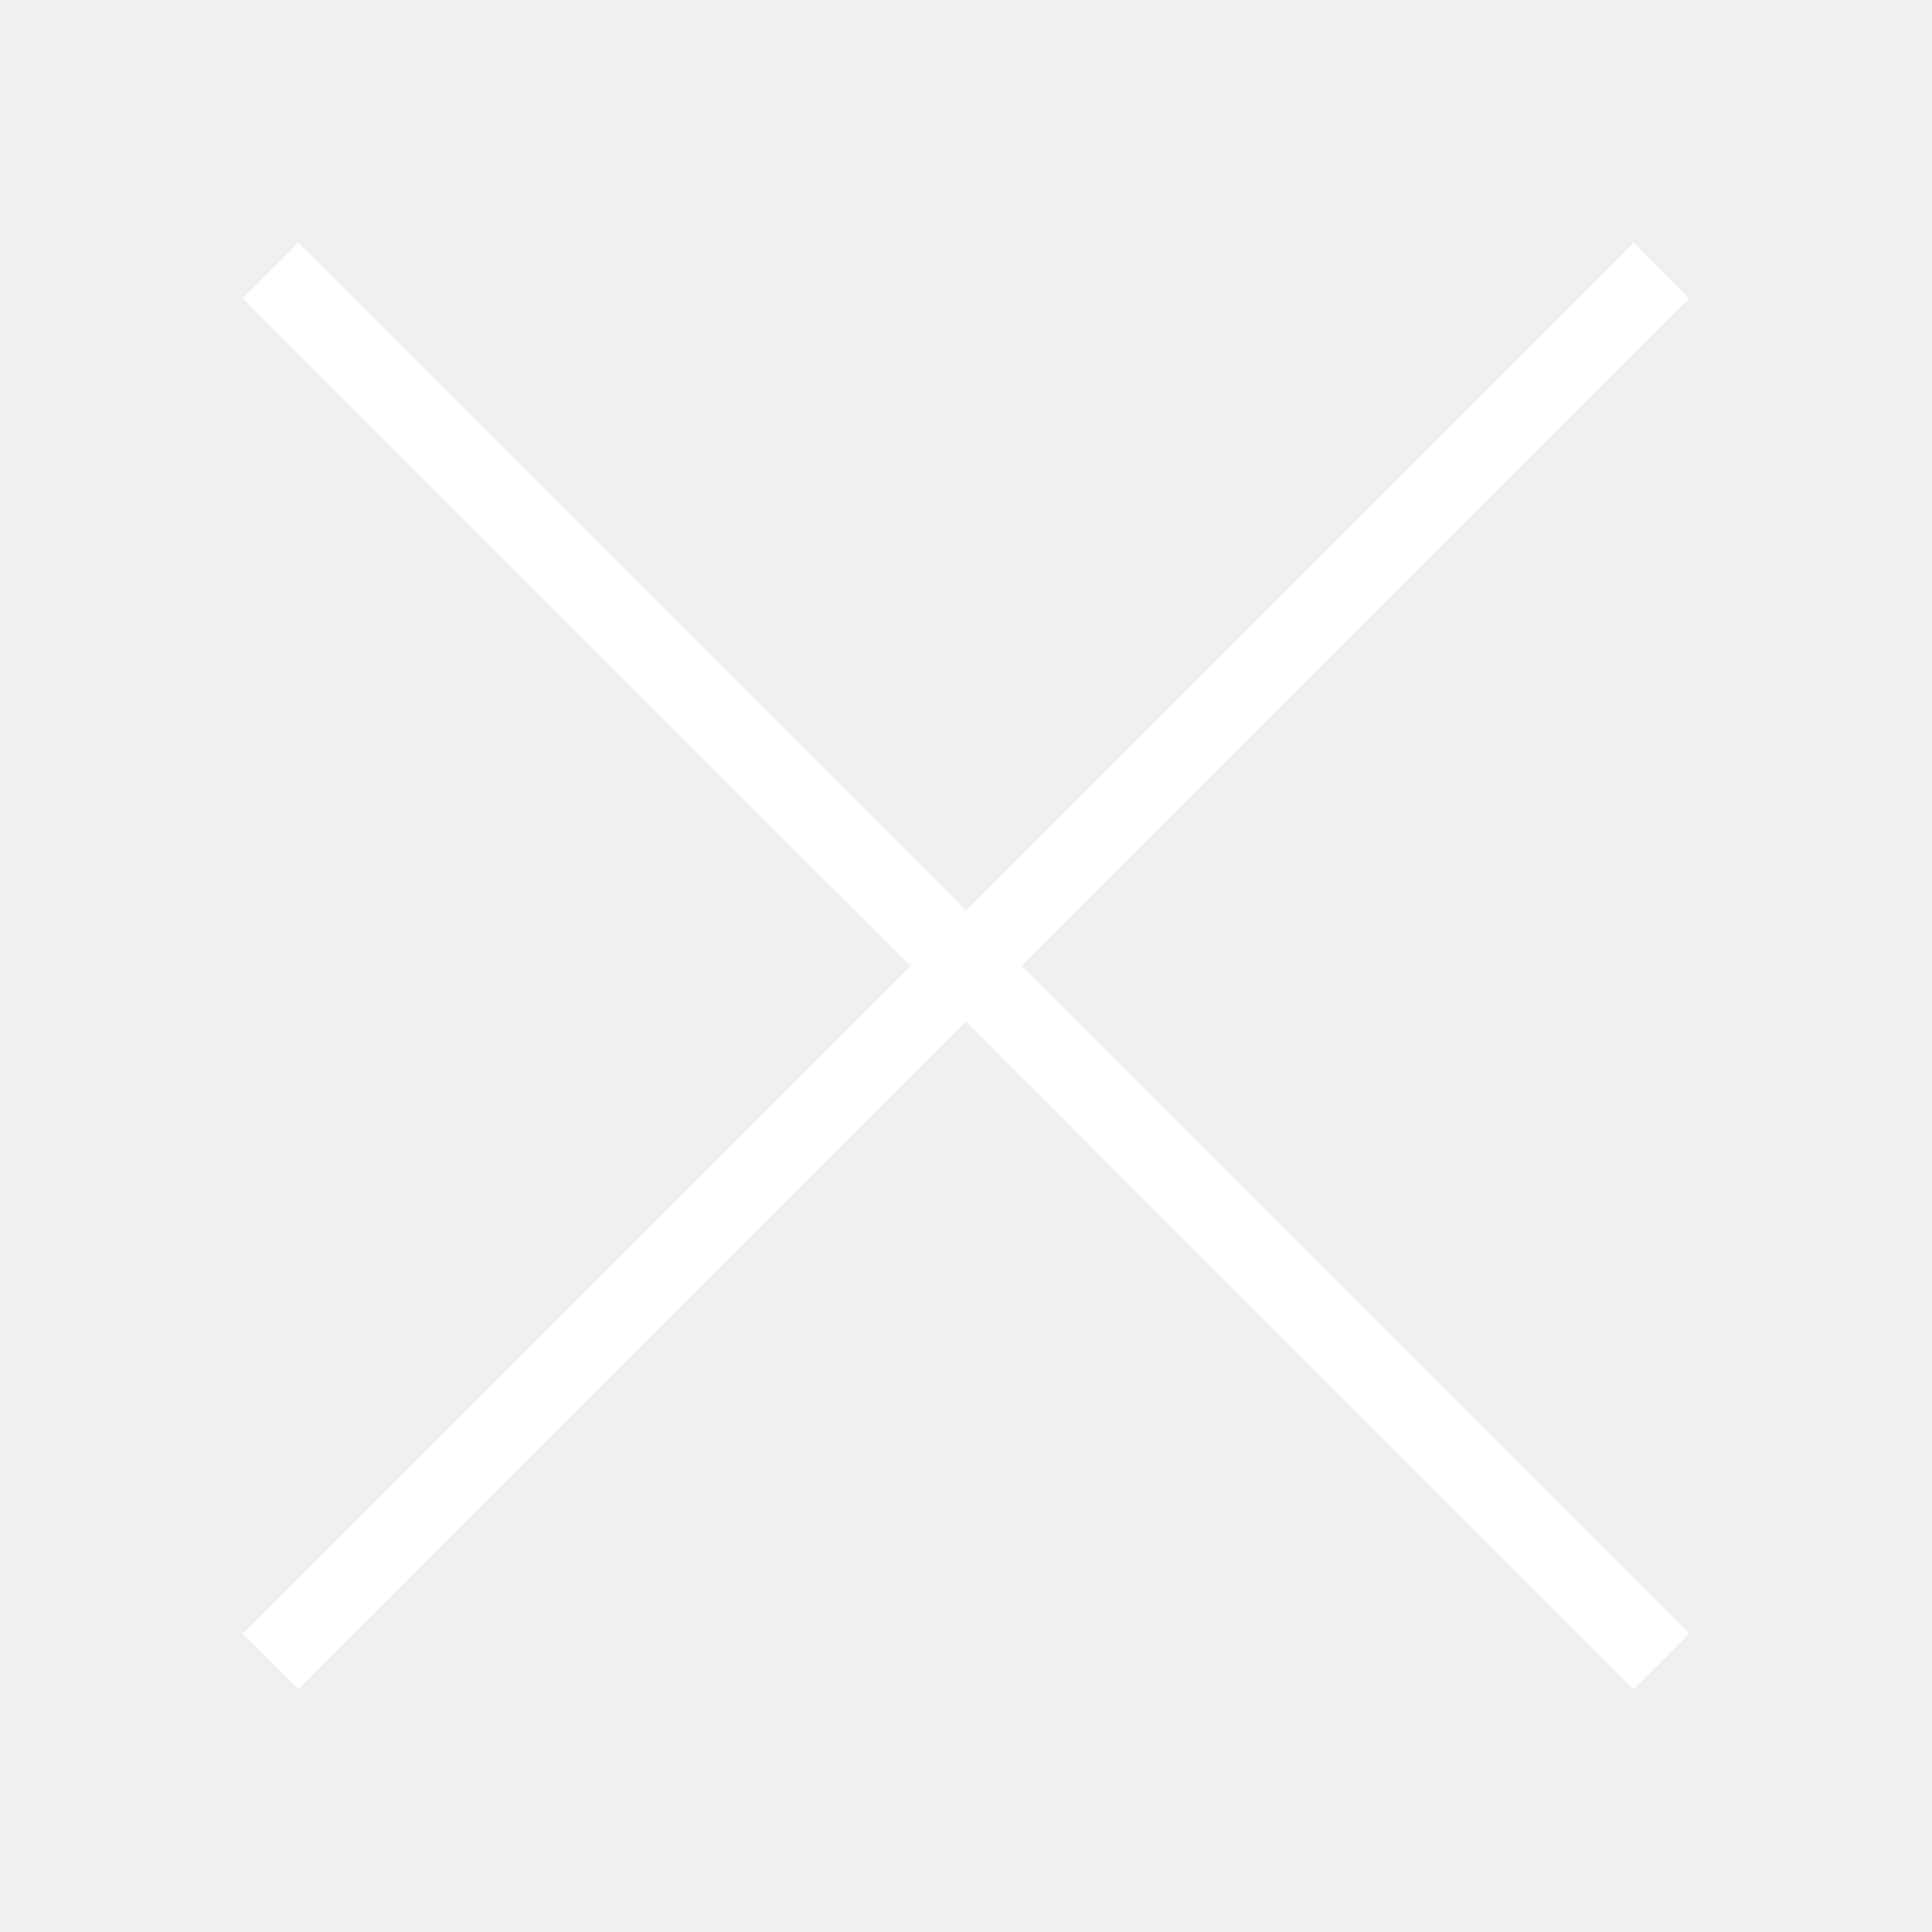
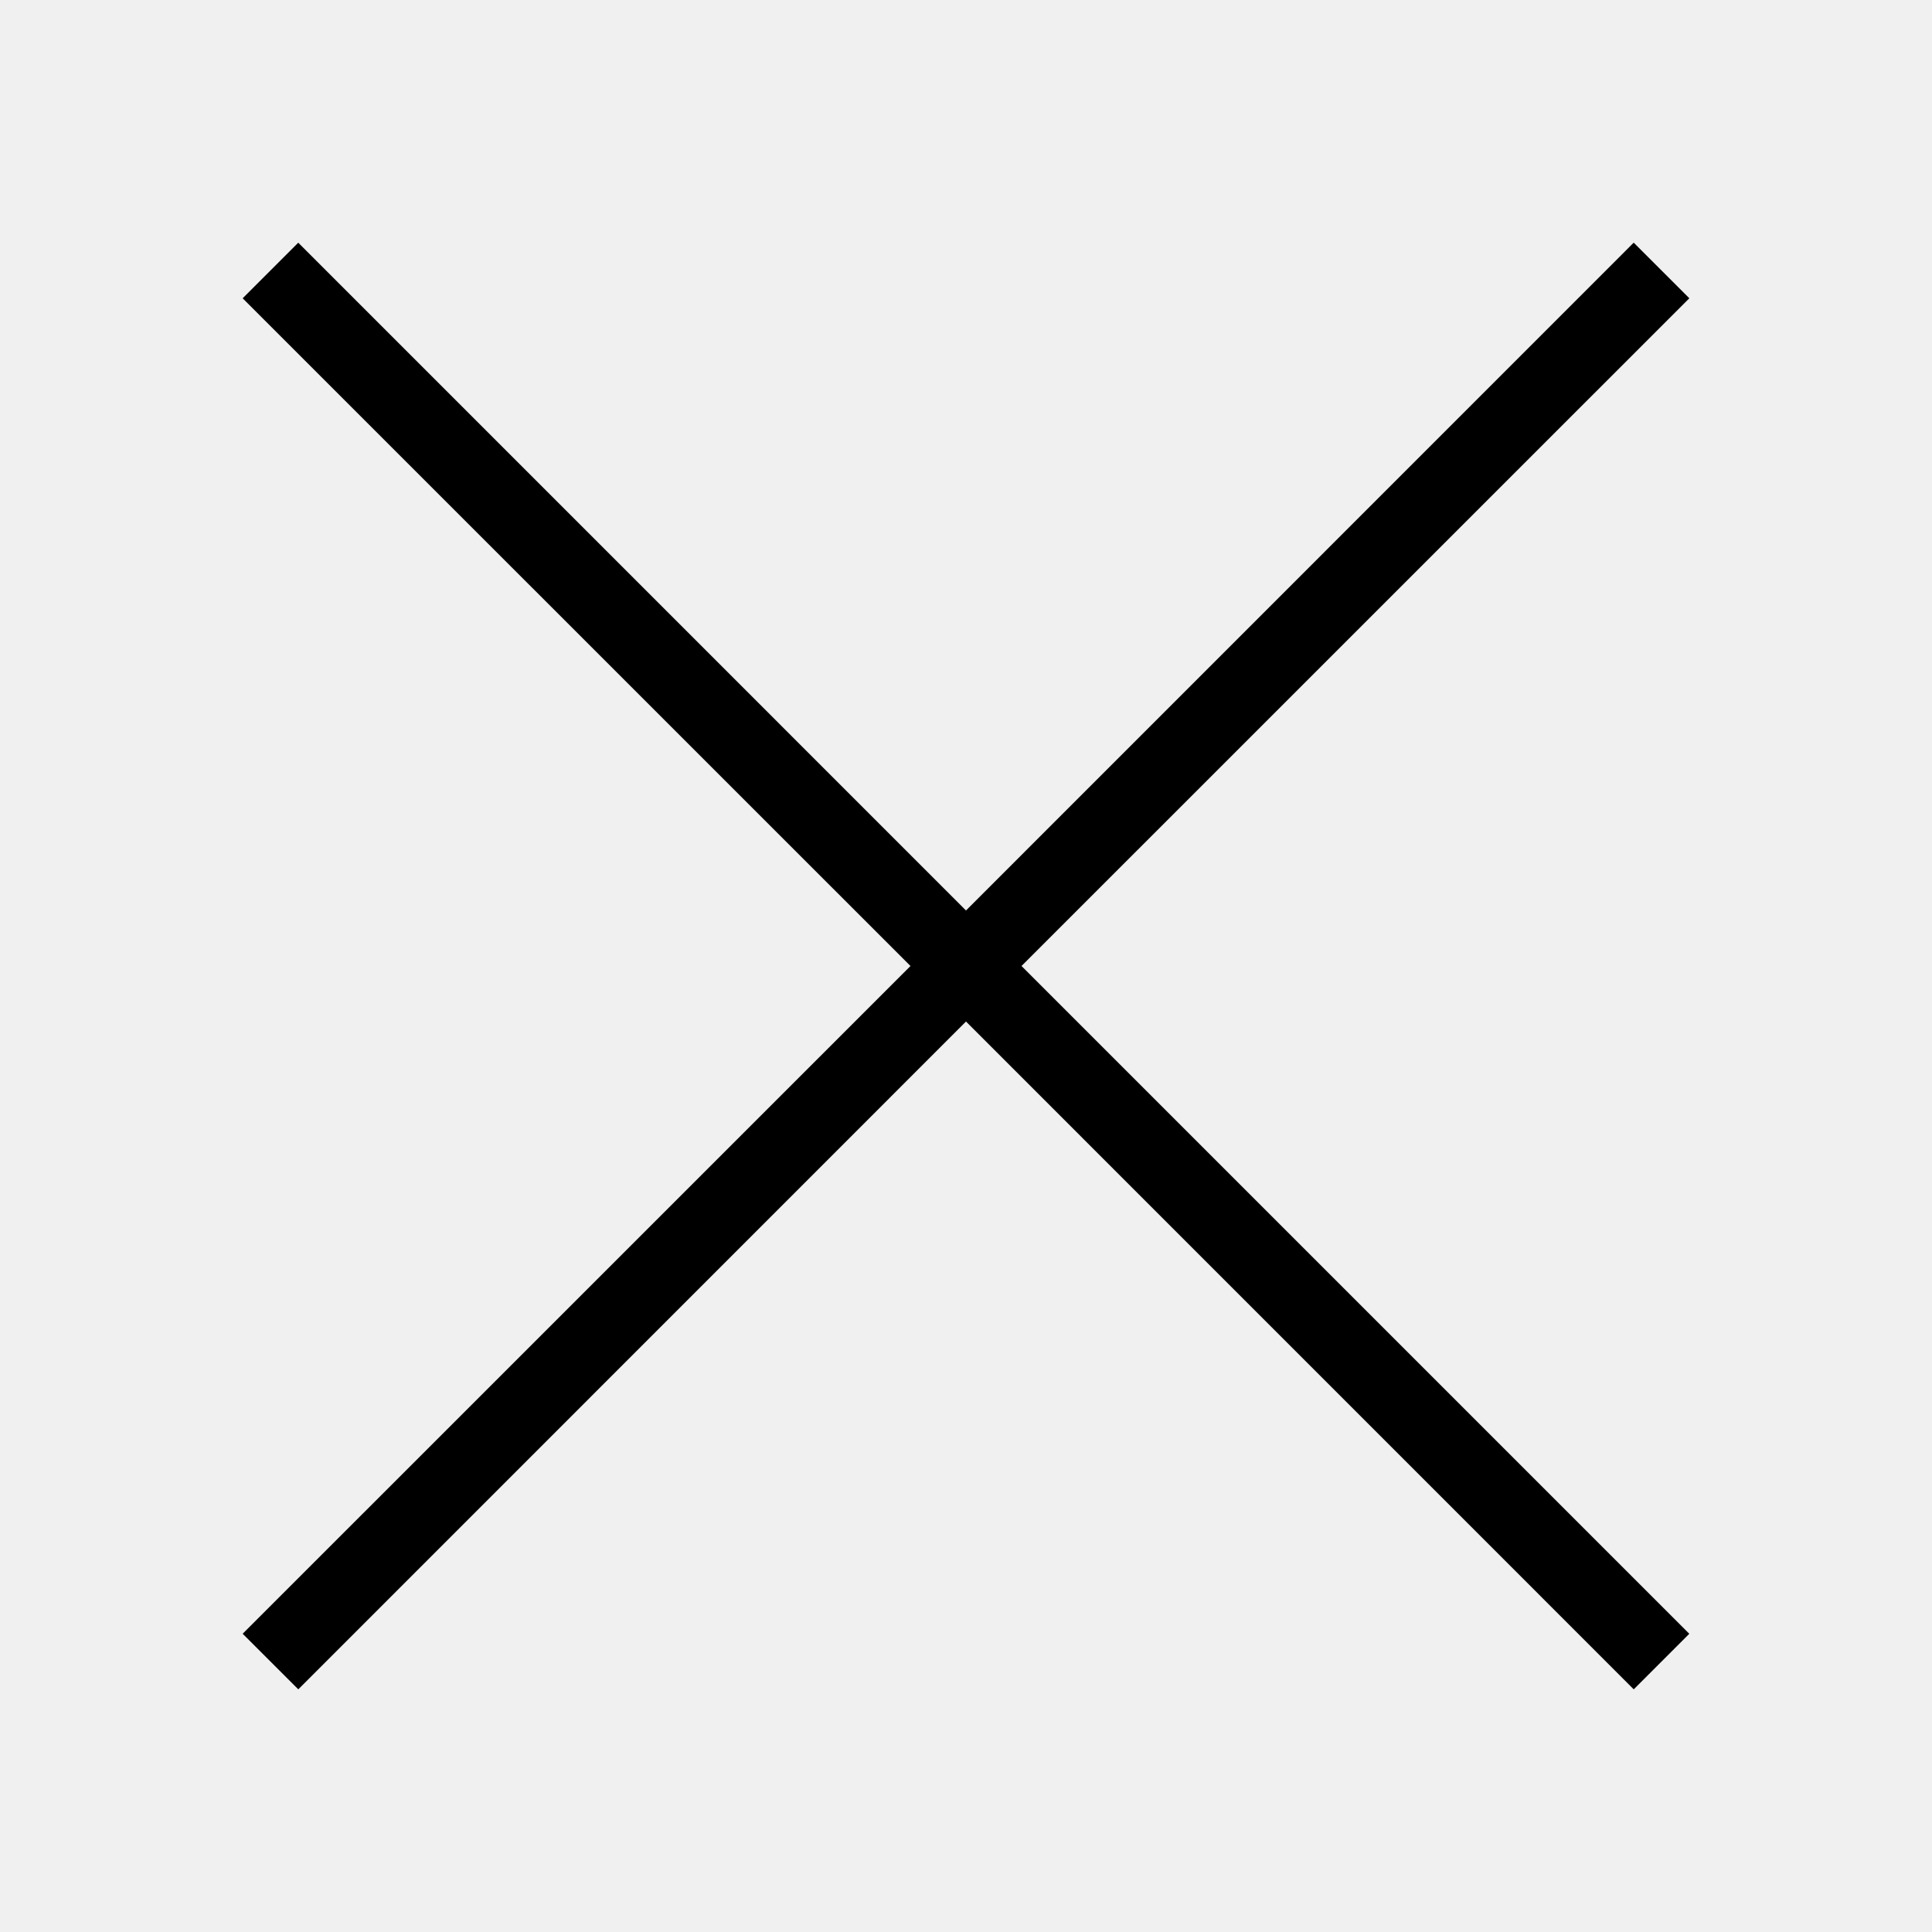
- <svg xmlns="http://www.w3.org/2000/svg" fill="white" width="50" height="50">
+ <svg xmlns="http://www.w3.org/2000/svg" width="50" height="50">
  <path d="M7.719 6.281L6.28 7.72 23.563 25 6.28 42.281l1.44 1.439L25 26.437 42.281 43.72l1.438-1.438L26.437 25 43.72 7.719 42.28 6.28 25 23.563z" />
</svg>
